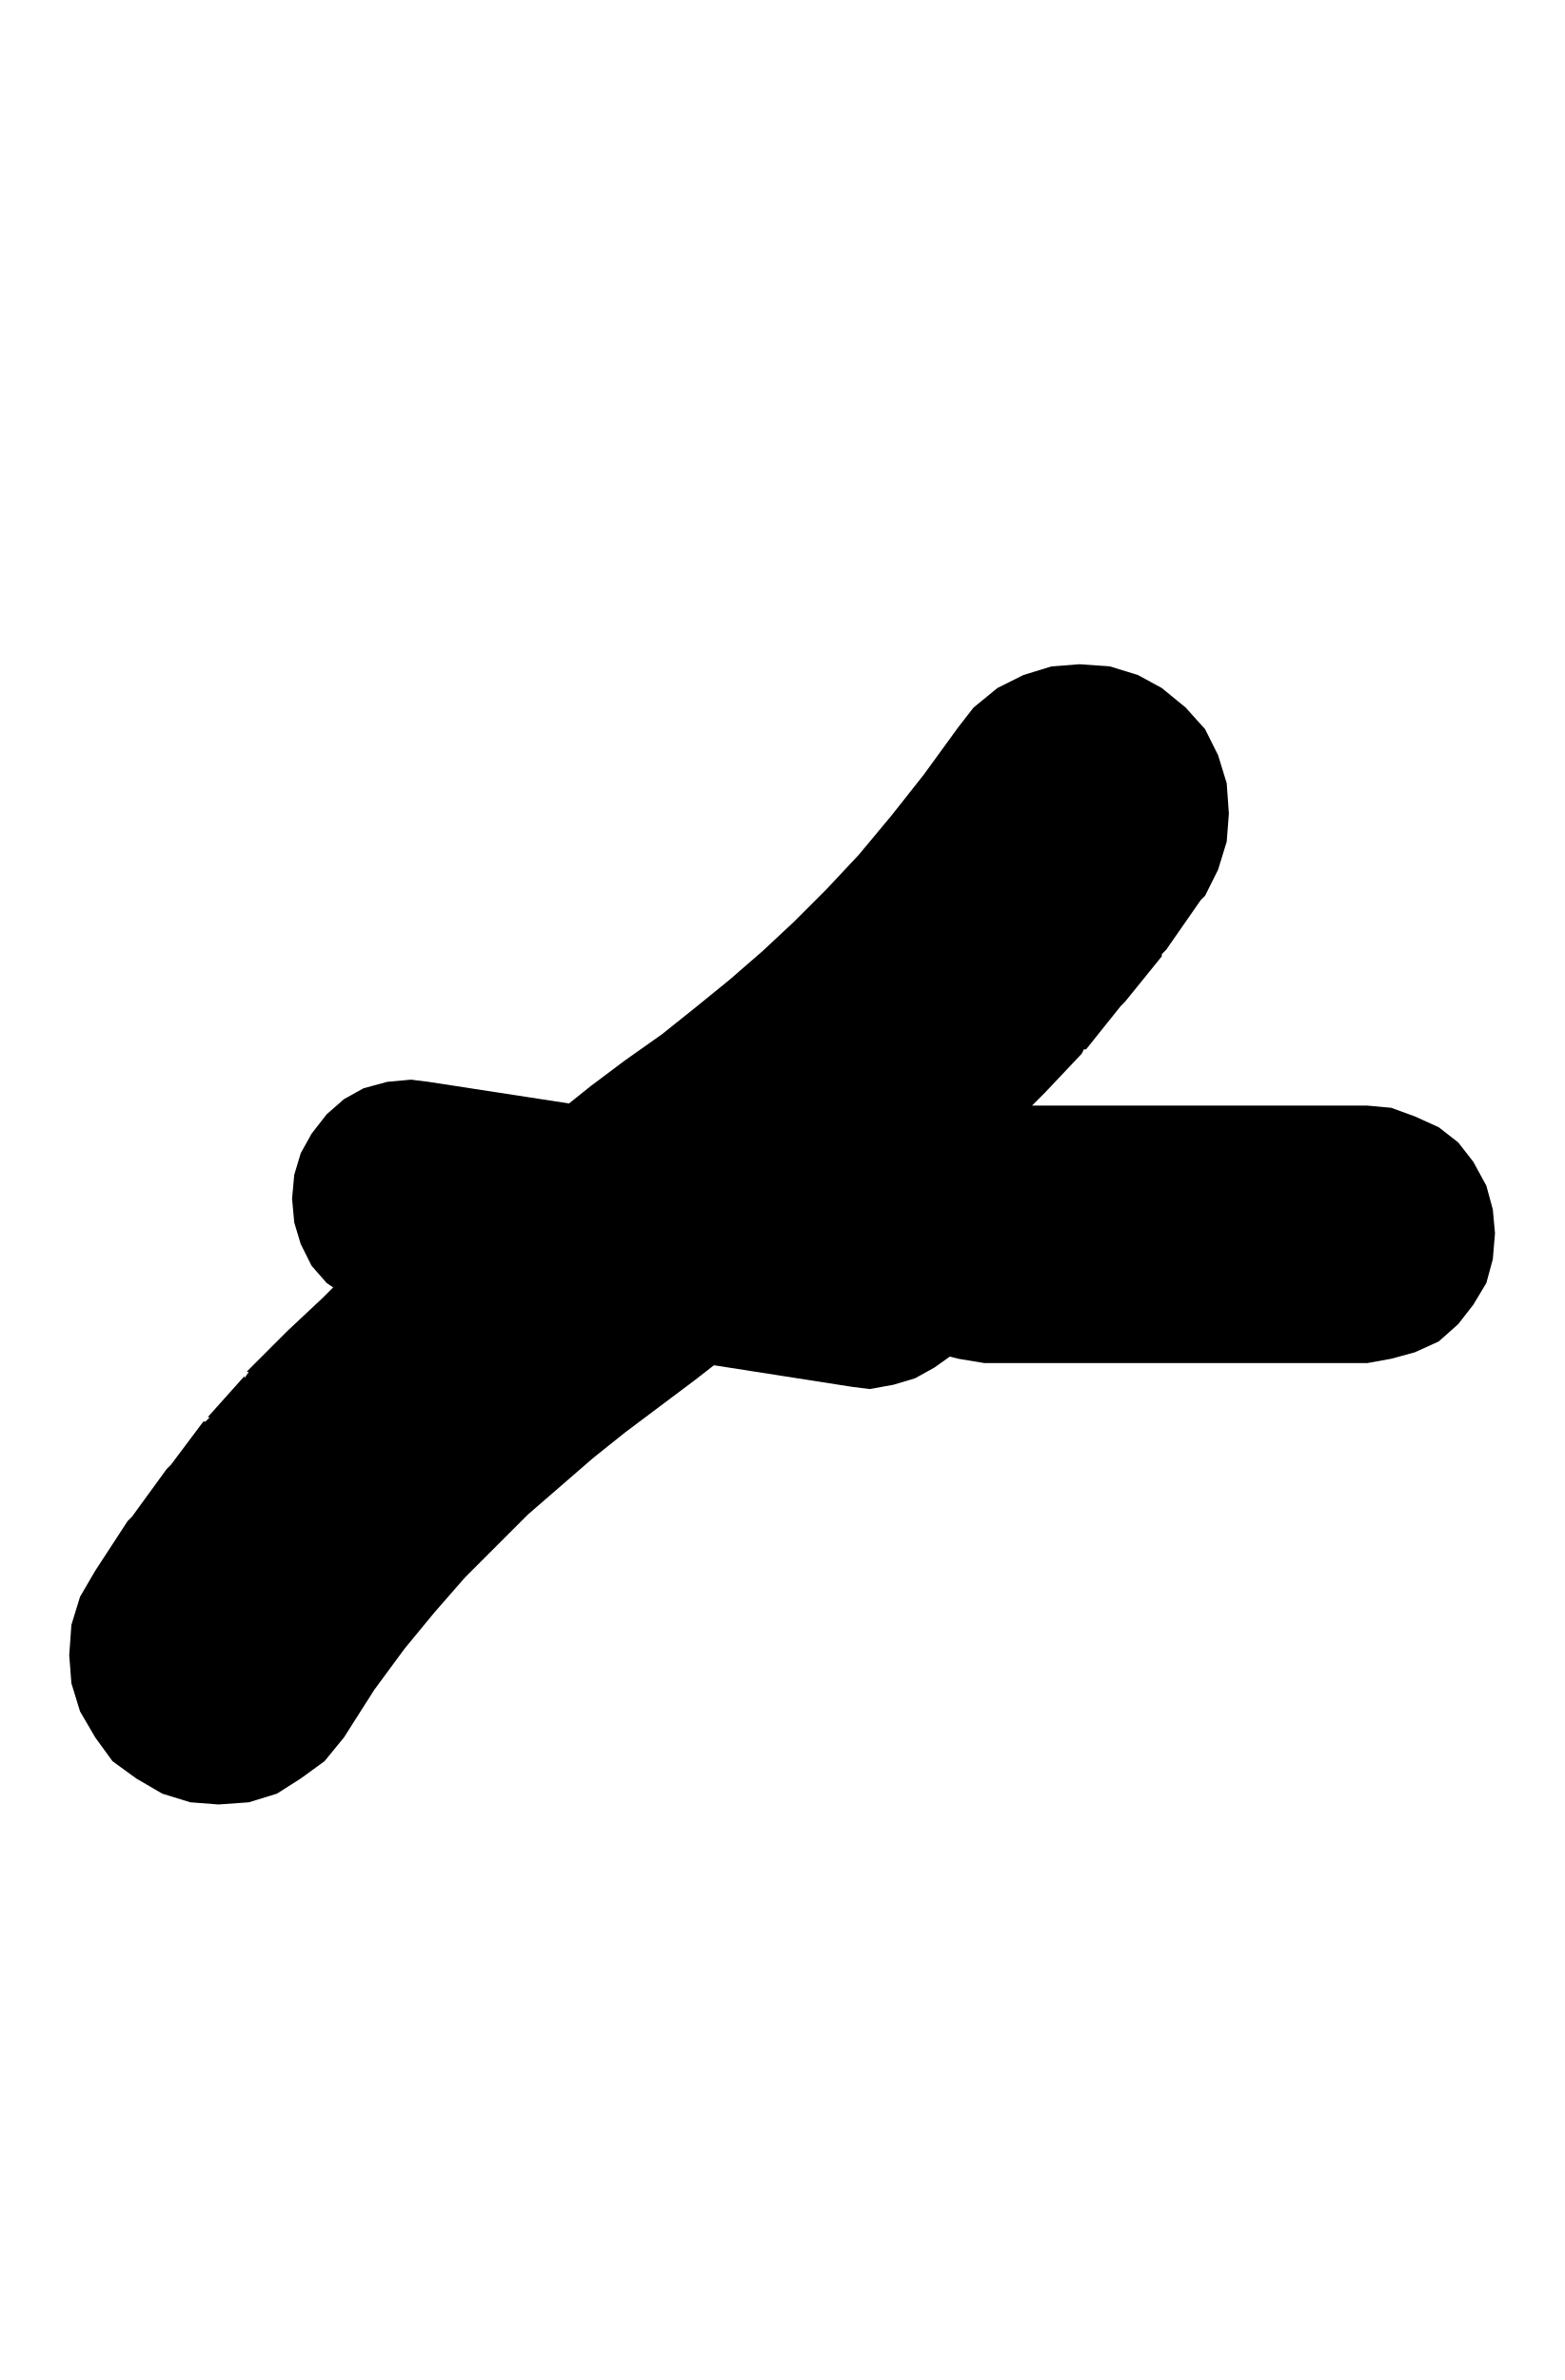
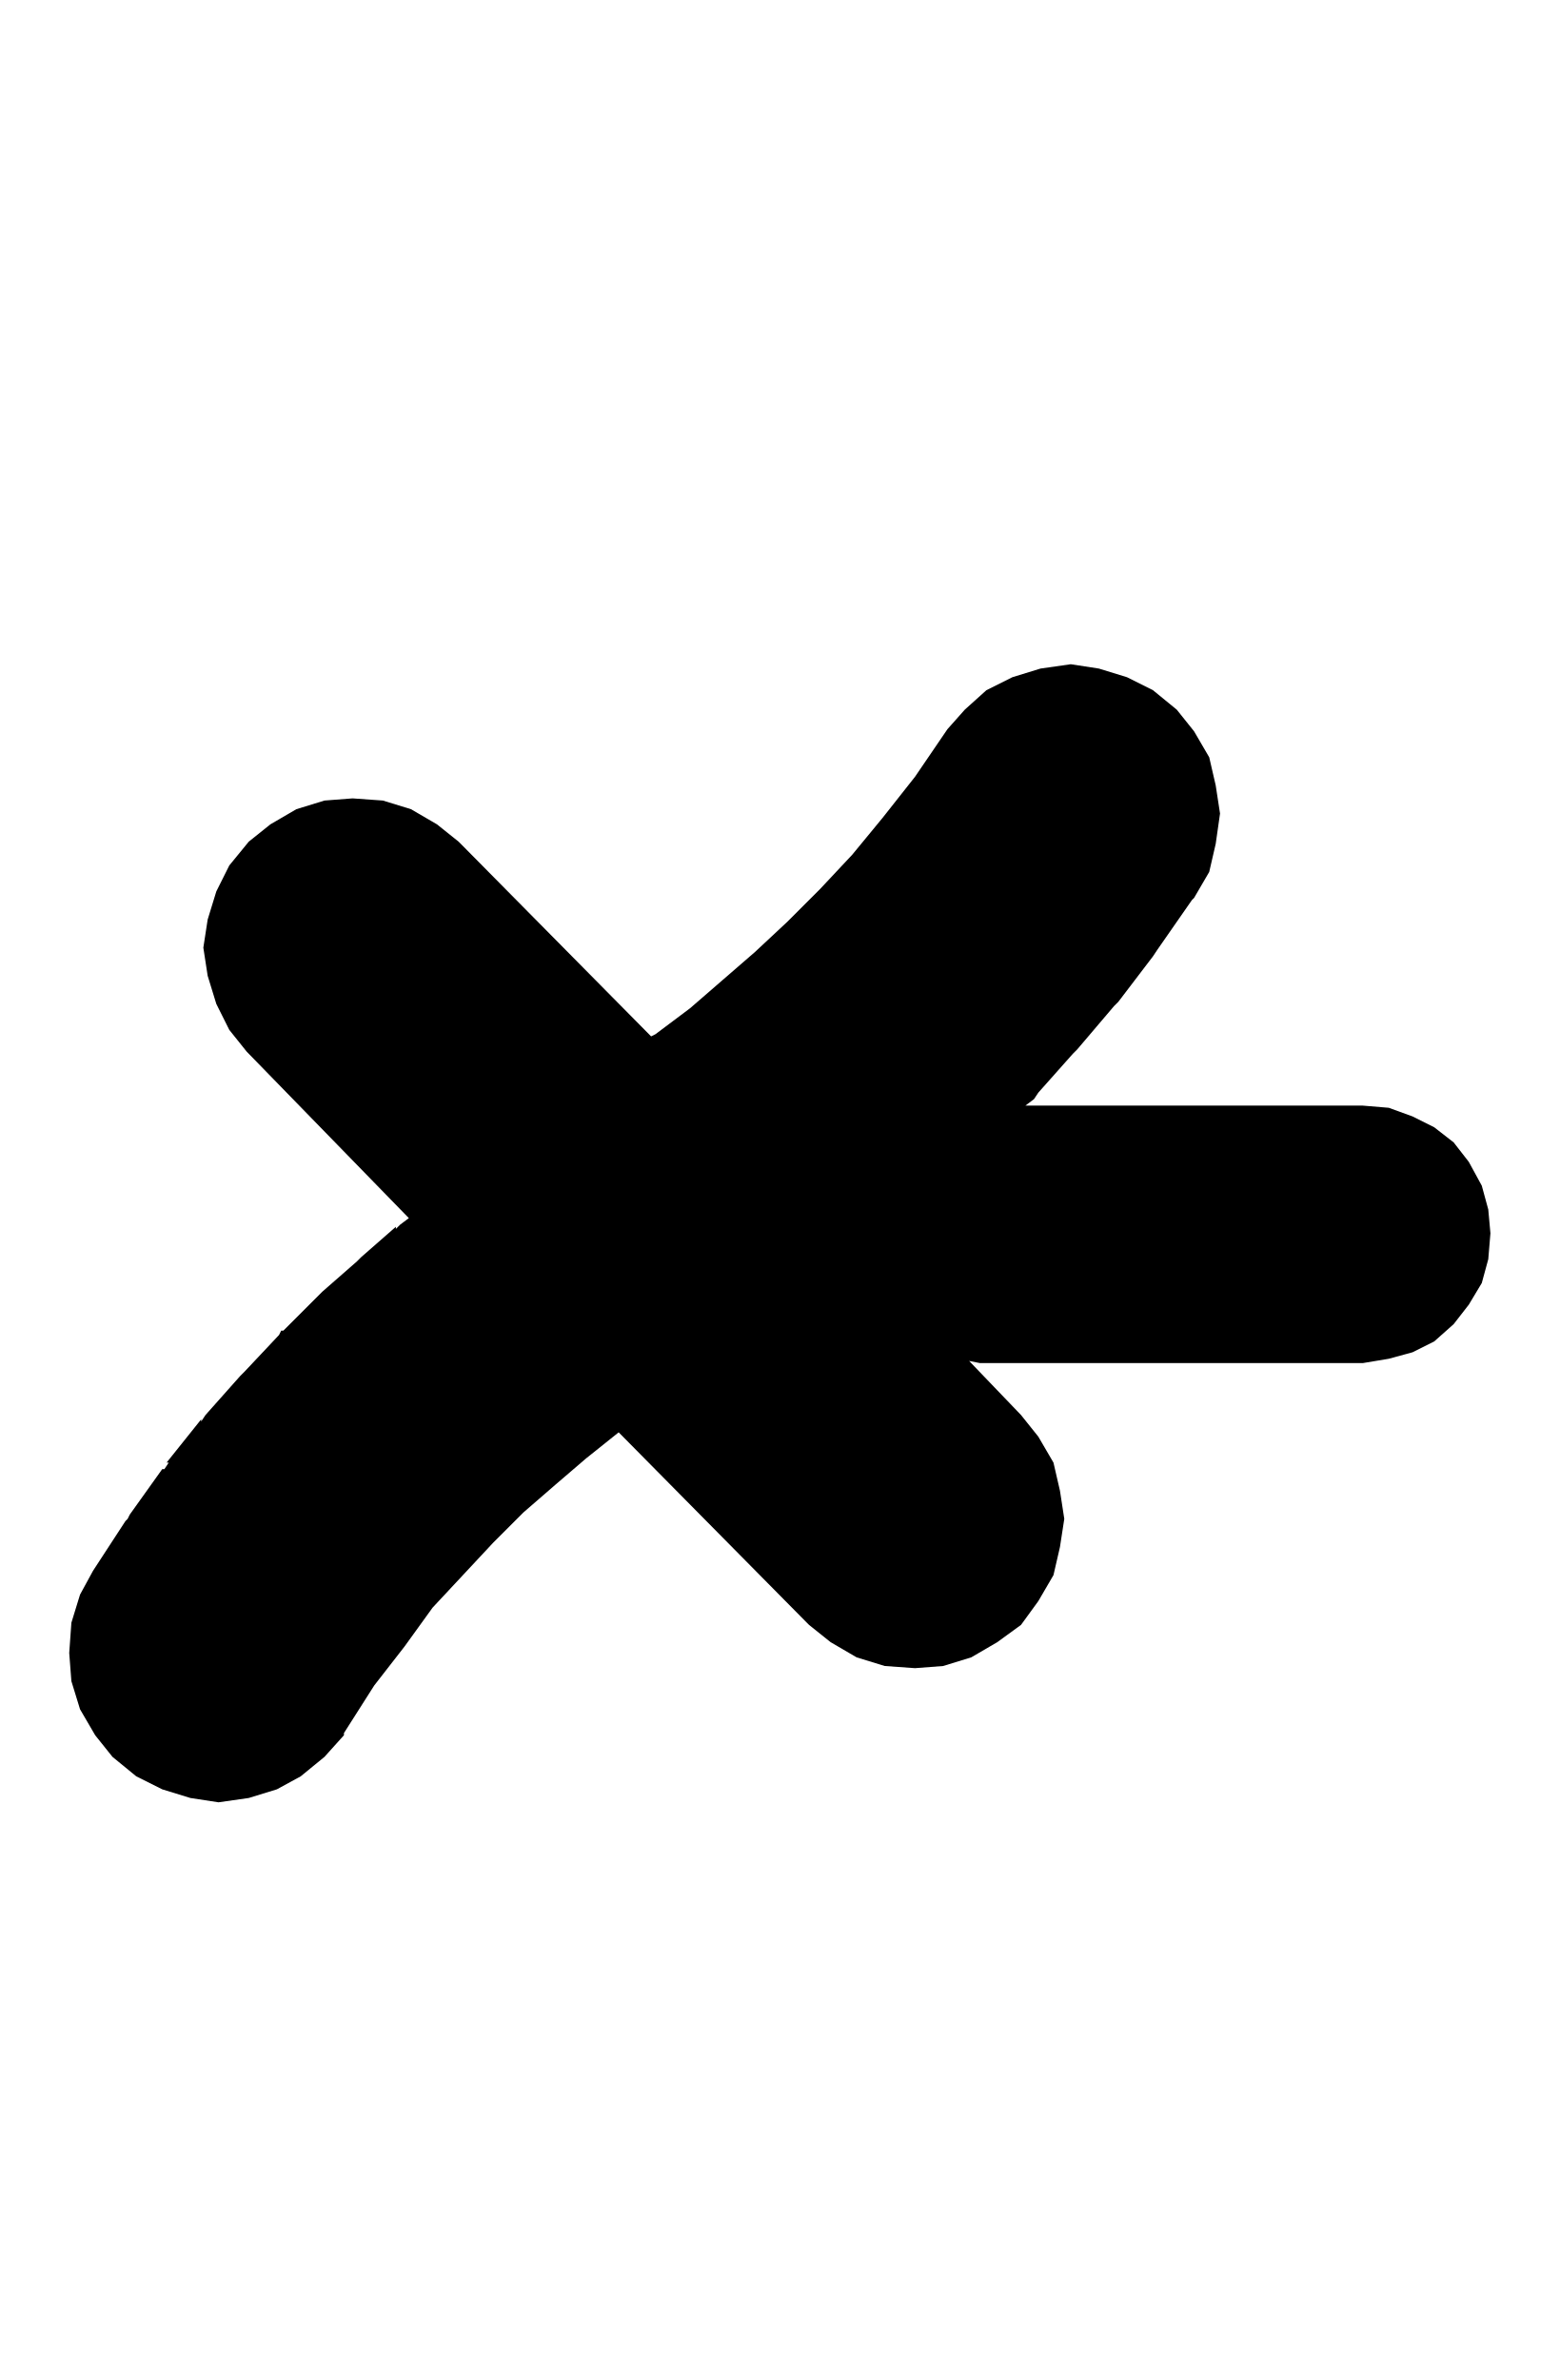
- <svg xmlns="http://www.w3.org/2000/svg" viewBox="0 -900 723 1100">
-   <path transform="scale(1,-1)" fill="currentColor" d="M44 174 59 197 61 199 77 221 79 223 94 243H95L97 245H96L113 264V263L115 266H114L131 283L132 284L133 285L149 300L151 302L154 305L151 307L144 315L139 325L136 335L135 346L136 357L139 367L144 376L151 385L159 392L168 397L179 400L190 401L198 400L263 390L273 398L289 410L306 422L321 434L337 447L352 460L367 474L382 489L397 505L412 523L427 542L443 564L450 573L461 582L473 588L486 592L499 593L513 592L526 588L537 582L548 573L557 563L563 551L567 538L568 524L567 511L563 498L557 486L555 484L539 461L537 459V458L520 437L518 435L502 415H501L500 413L483 395L481 393L477 389H632L643 388L654 384L665 379L674 372L681 363L687 352L690 341L691 330L690 318L687 307L681 297L674 288L665 280L654 275L643 272L632 270H455L443 272L439 273L432 268L423 263L413 260L402 258L394 259L330 269L321 262L305 250L289 238L274 226L259 213L244 200L230 186L215 171L201 155L187 138L173 119L159 97L150 86L139 78L128 71L115 67L101 66L88 67L75 71L63 78L52 86L44 97L37 109L33 122L32 135L33 149L37 162Z" />
+ <svg xmlns="http://www.w3.org/2000/svg" viewBox="0 -900 721 1100">
+   <path transform="scale(1,-1)" fill="currentColor" d="M43 174 58 197 59 198 60 200 75 221H76L78 224H77L93 244V243L95 246L111 264L113 266L129 283L130 285H131L147 301L149 303L165 317L167 319L183 333V332L185 334L189 337L114 414L106 424L100 436L96 449L94 462L96 475L100 488L106 500L115 511L125 519L137 526L150 530L163 531L177 530L190 526L202 519L212 511L213 510L301 421L303 422L319 434L334 447L349 460L364 474L379 489L394 505L408 522L423 541L438 563L446 572L456 581L468 587L481 591L495 593L508 591L521 587L533 581L544 572L552 562L559 550L562 537L564 524L562 510L559 497L552 485L551 484L535 461L533 458L517 437L515 435L498 415L496 413L480 395L478 392L474 389H630L642 388L653 384L663 379L672 372L679 363L685 352L688 341L689 330L688 318L685 307L679 297L672 288L663 280L653 275L642 272L630 270H453L448 271L472 246L480 236L487 224L490 211L492 198L490 185L487 172L480 160L472 149L461 141L449 134L436 130L423 129L409 130L396 134L384 141L374 149L373 150L286 238L271 226L257 214L242 201L228 187L214 172L200 157L187 139L173 121L159 99V98L150 88L139 79L128 73L115 69L101 67L88 69L75 73L63 79L52 88L44 98L37 110L33 123L32 136L33 150L37 163Z" />
</svg>
